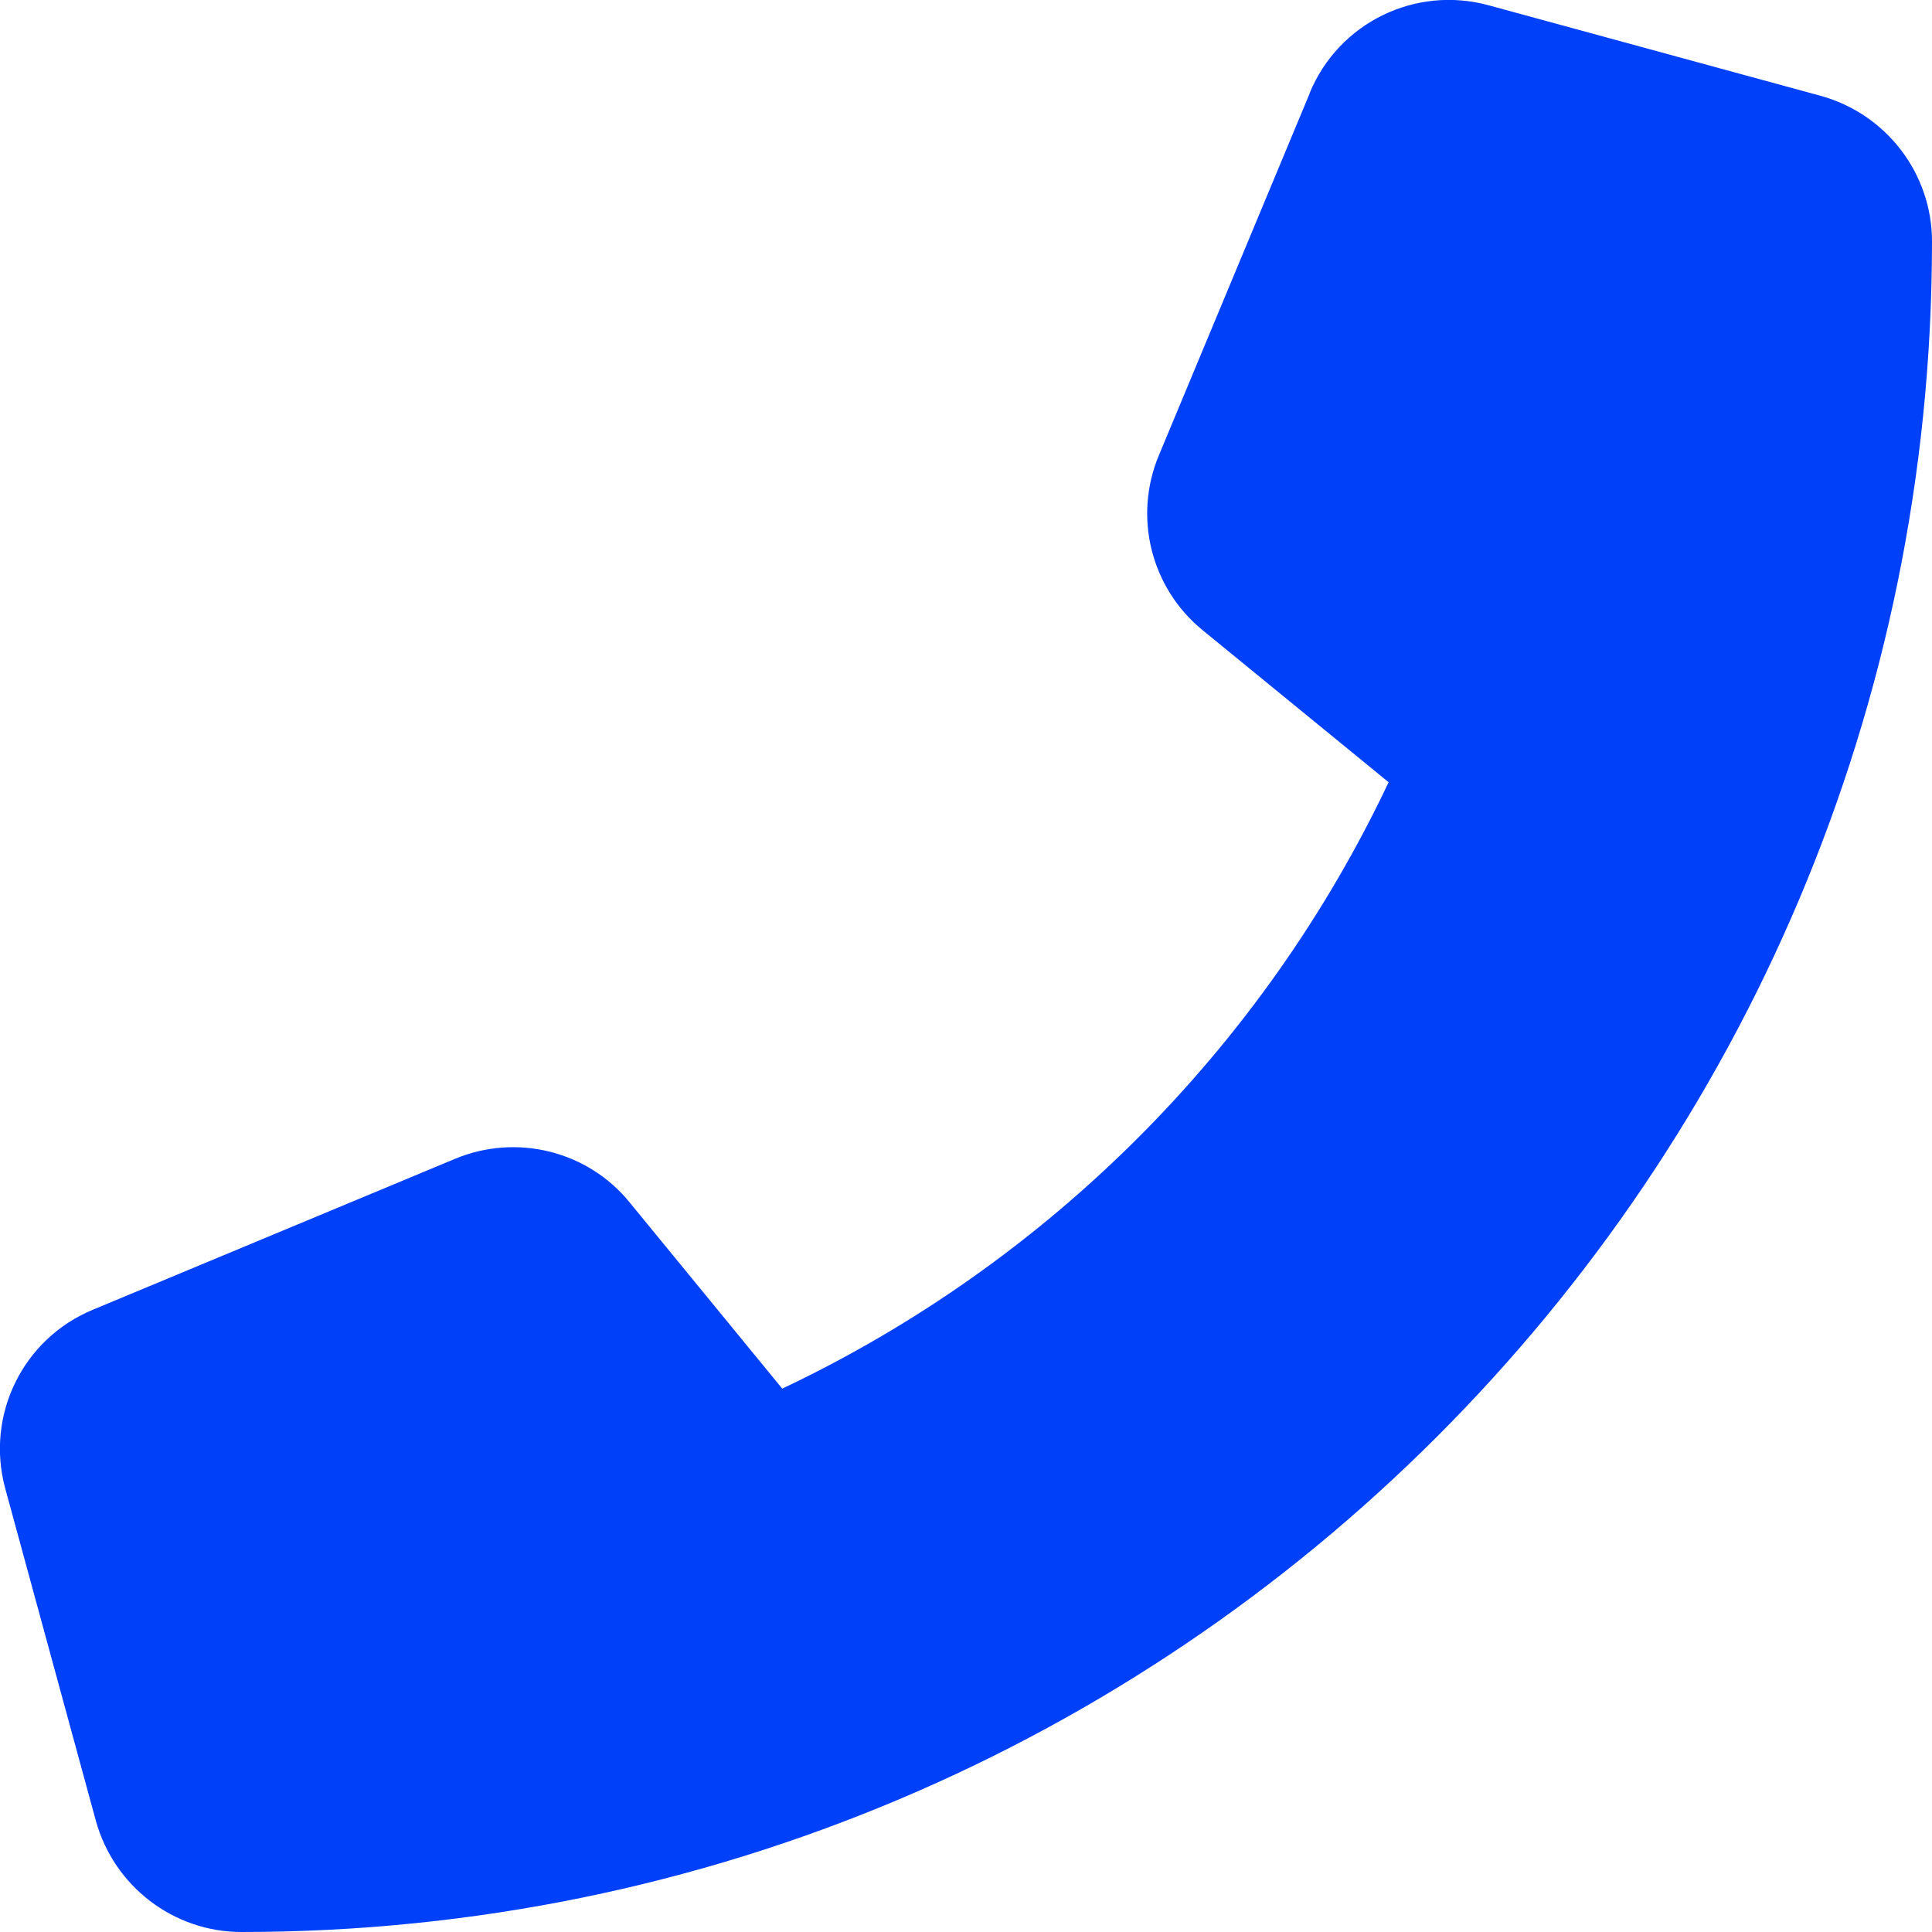
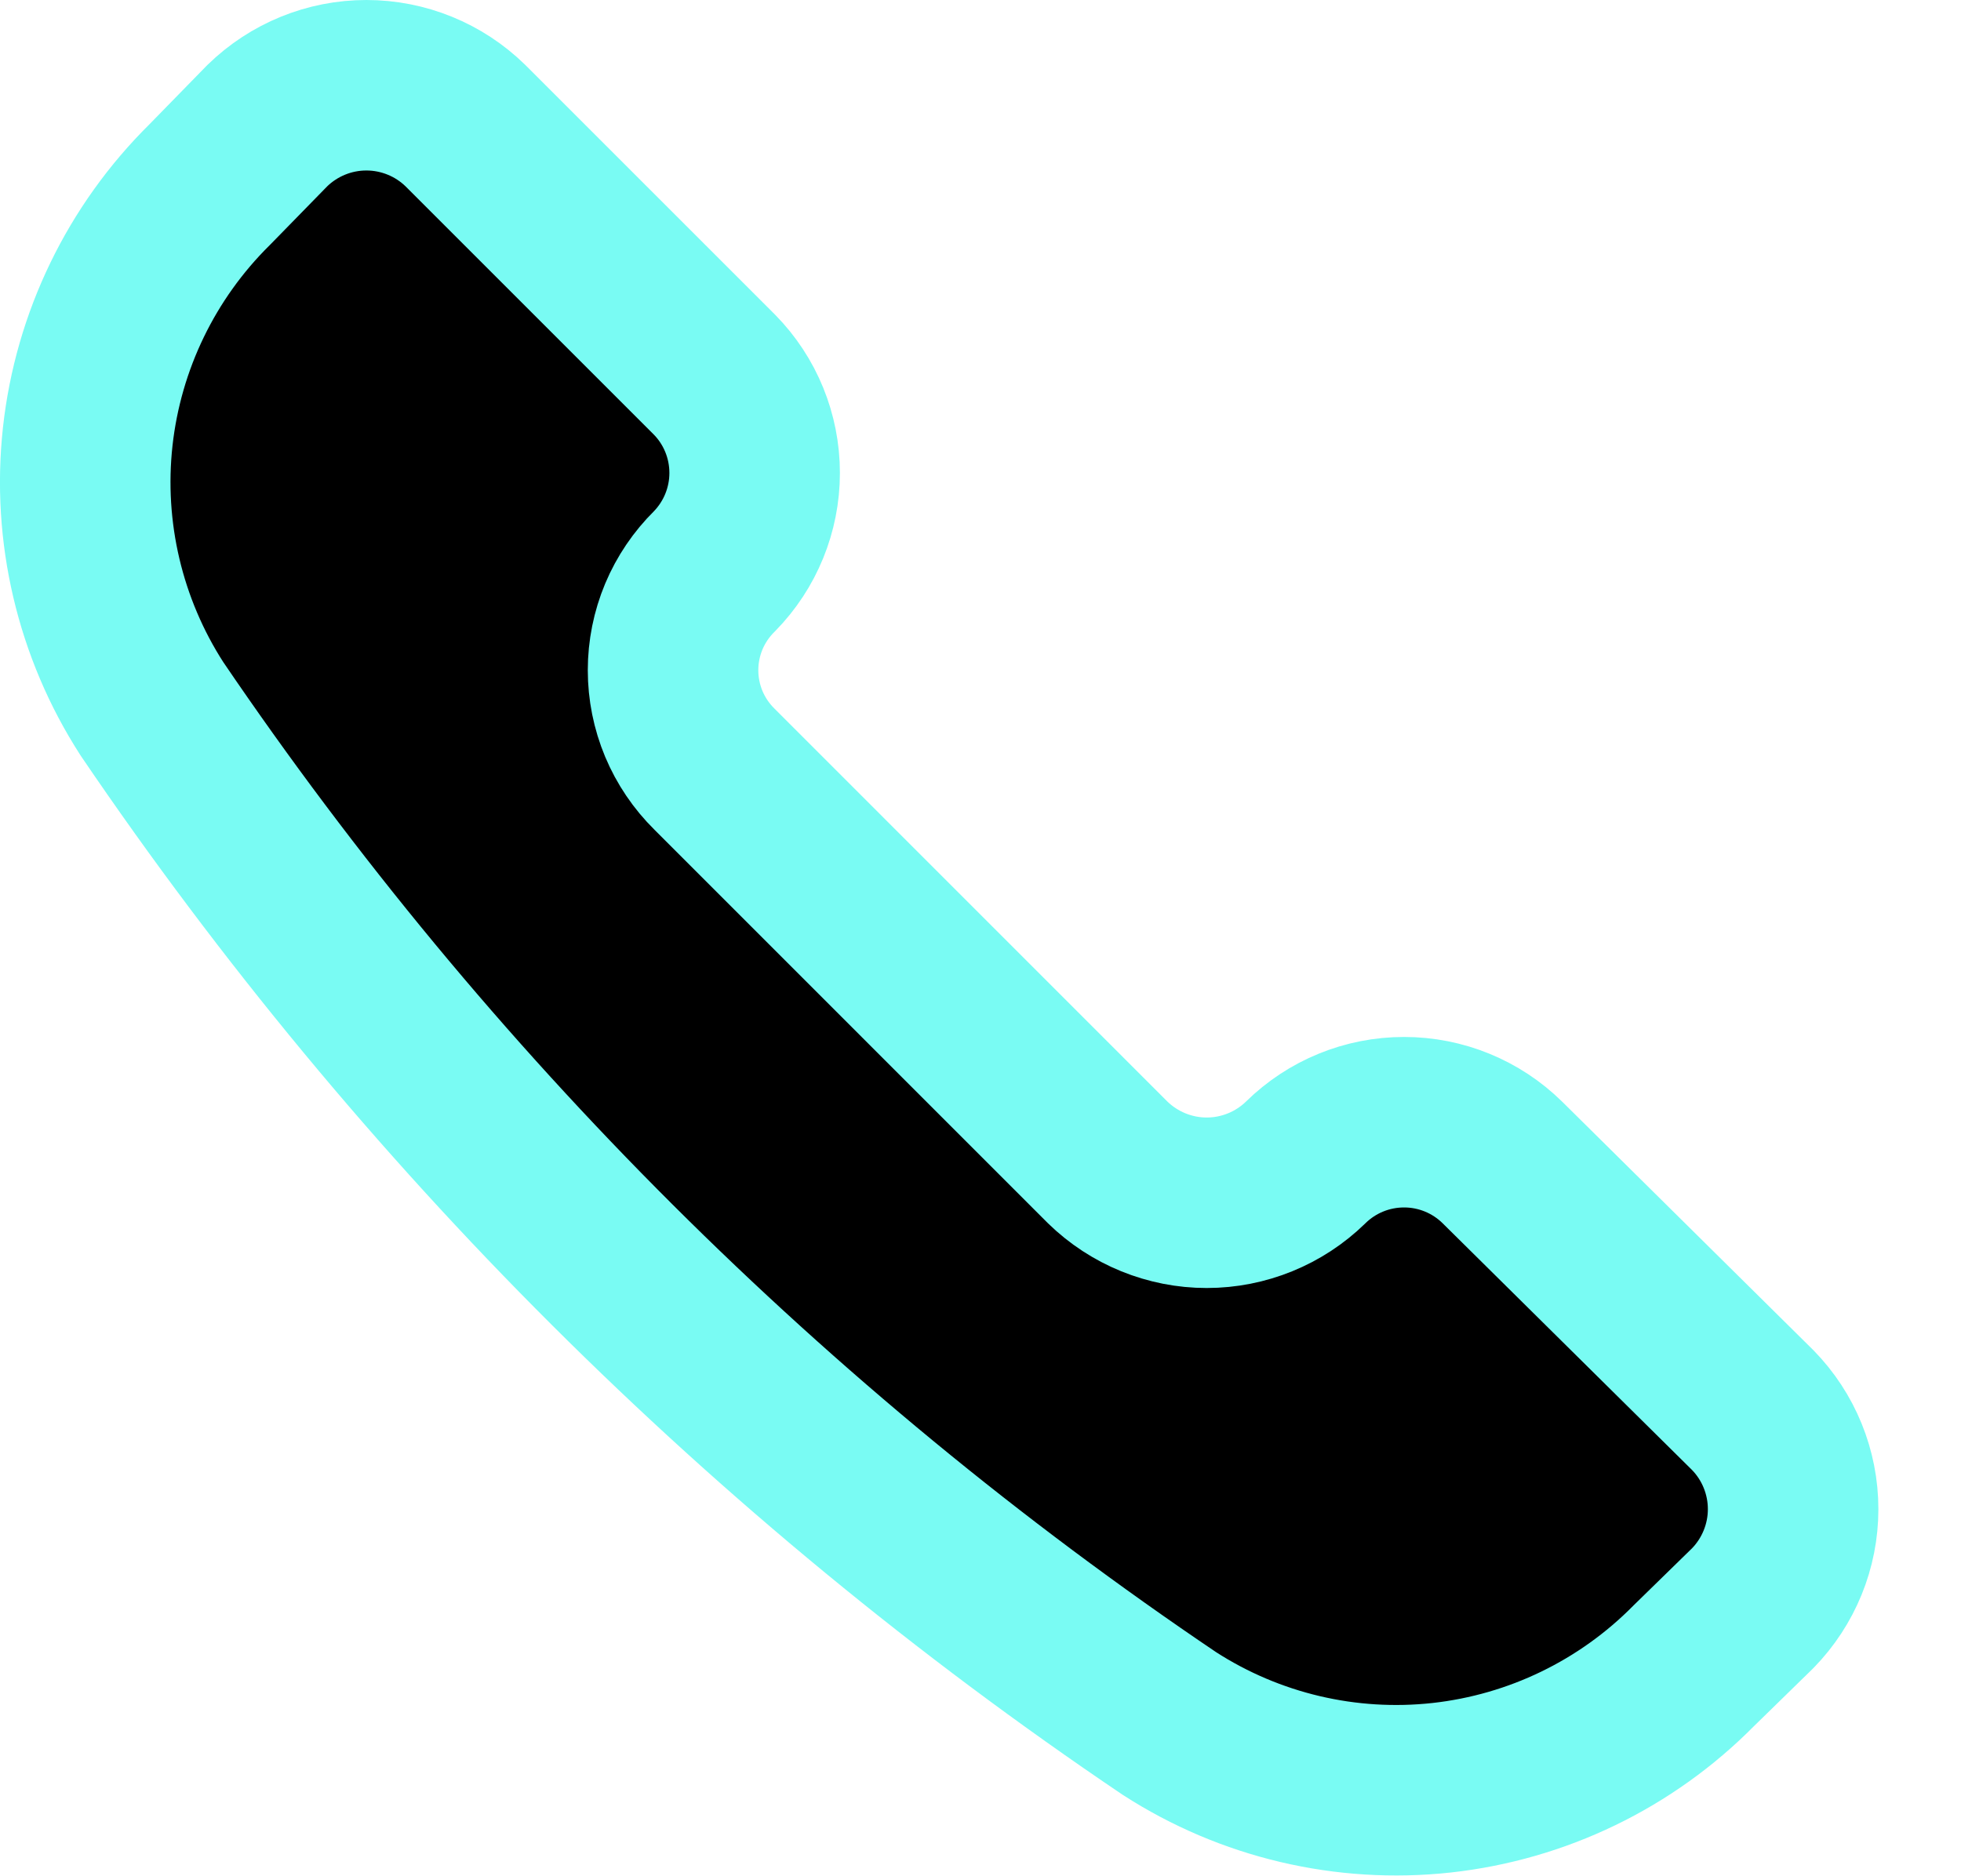
- <svg xmlns="http://www.w3.org/2000/svg" viewBox="0 0 512 512" fill="rgba(0, 64, 249, 1.00)">
-   <path d="M347.1 24.6c7.7-18.6 28-28.5 47.4-23.2l88 24C499.9 30.2 512 46 512 64c0 247.4-200.6 448-448 448c-18 0-33.8-12.1-38.6-29.5l-24-88c-5.3-19.4 4.6-39.7 23.2-47.4l96-40c16.3-6.8 35.2-2.1 46.3 11.6L207.3 368c70.4-33.3 127.4-90.3 160.7-160.7L318.7 167c-13.7-11.2-18.4-30-11.6-46.3l40-96z" />
+ <svg xmlns="http://www.w3.org/2000/svg" width="23" height="22" viewBox="0 0 23 22">
+   <path d="M13.715 20.217C14.662 20.828 15.79 21.094 16.91 20.971C18.031 20.847 19.074 20.342 19.866 19.54L20.558 18.864C20.861 18.553 21.031 18.137 21.031 17.703C21.031 17.269 20.861 16.852 20.558 16.542L17.621 13.636C17.313 13.333 16.899 13.164 16.468 13.164C16.036 13.164 15.622 13.333 15.314 13.636C15.004 13.939 14.587 14.109 14.153 14.109C13.72 14.109 13.303 13.939 12.992 13.636L8.38 9.023C8.226 8.871 8.104 8.691 8.02 8.491C7.937 8.292 7.894 8.078 7.894 7.862C7.894 7.646 7.937 7.432 8.02 7.233C8.104 7.033 8.226 6.853 8.38 6.701C8.682 6.393 8.851 5.979 8.851 5.548C8.851 5.116 8.682 4.702 8.38 4.395L5.458 1.473C5.148 1.17 4.731 1 4.297 1C3.863 1 3.447 1.17 3.136 1.473L2.46 2.165C1.658 2.957 1.153 4 1.029 5.12C0.906 6.24 1.172 7.369 1.783 8.316C4.966 13.006 9.016 17.046 13.715 20.217Z" stroke="rgba(121, 251, 243, 1.00)" stroke-width="2" stroke-linecap="round" stroke-linejoin="round" />
</svg>
